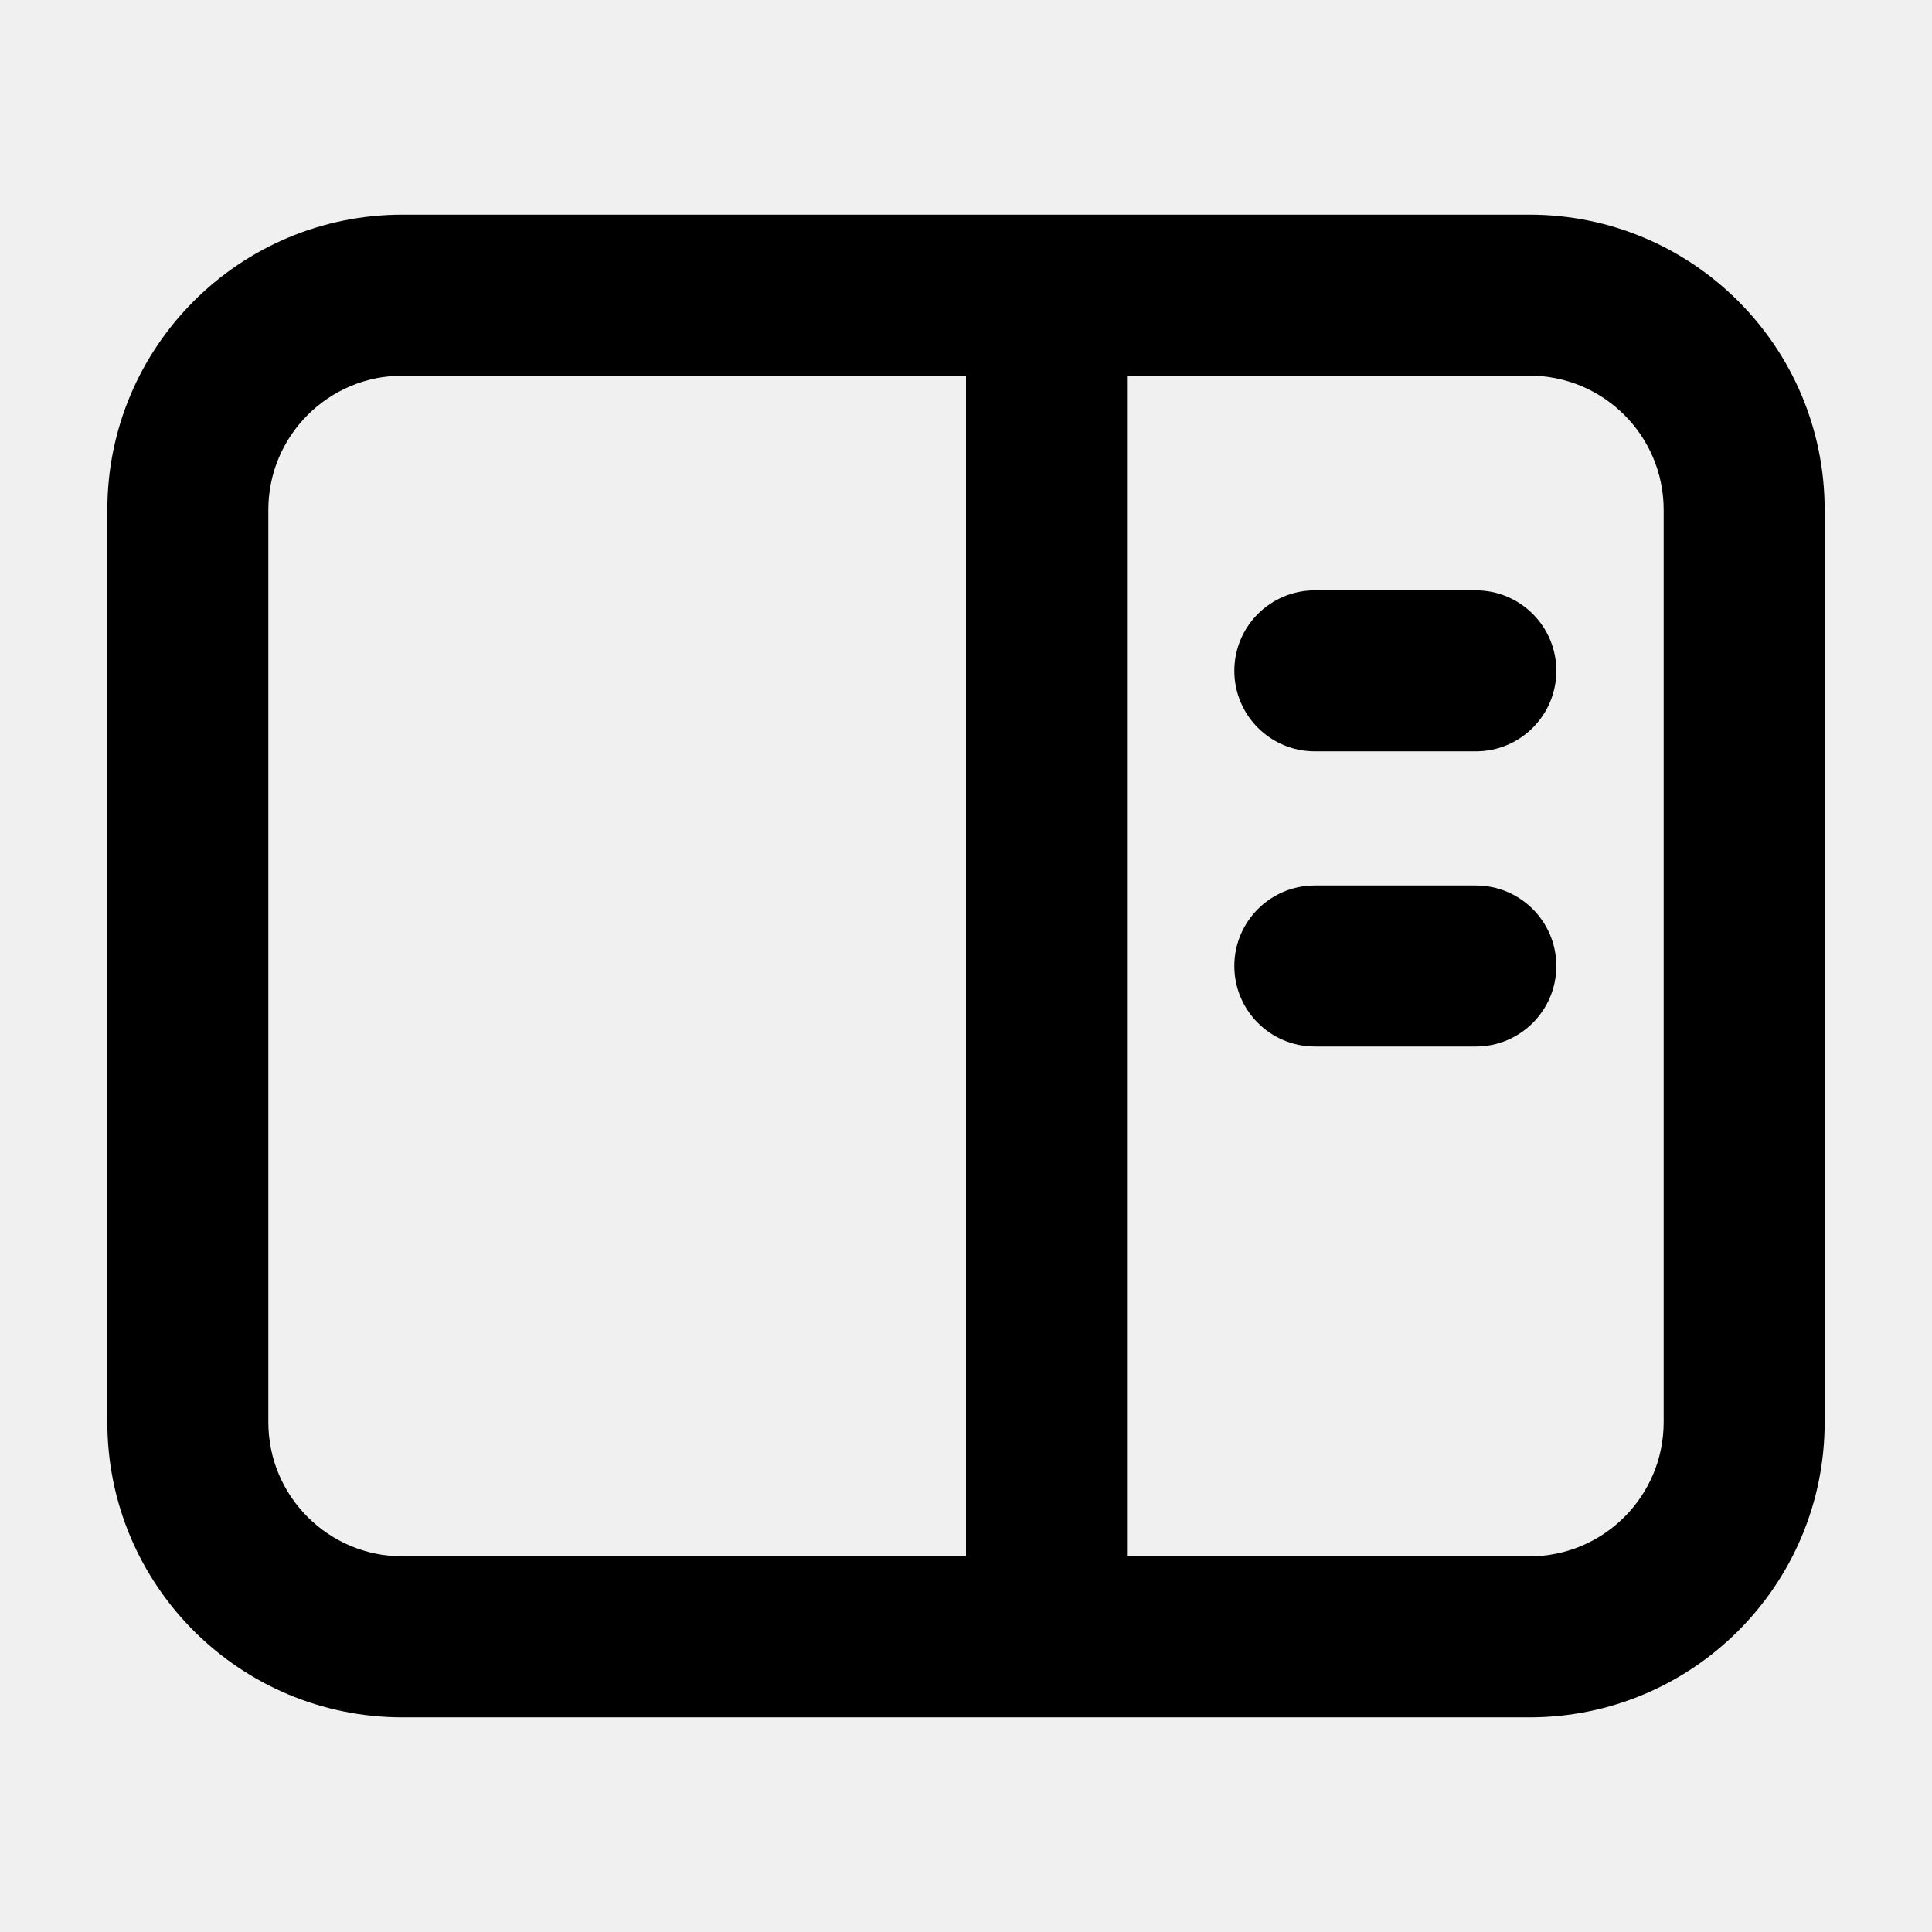
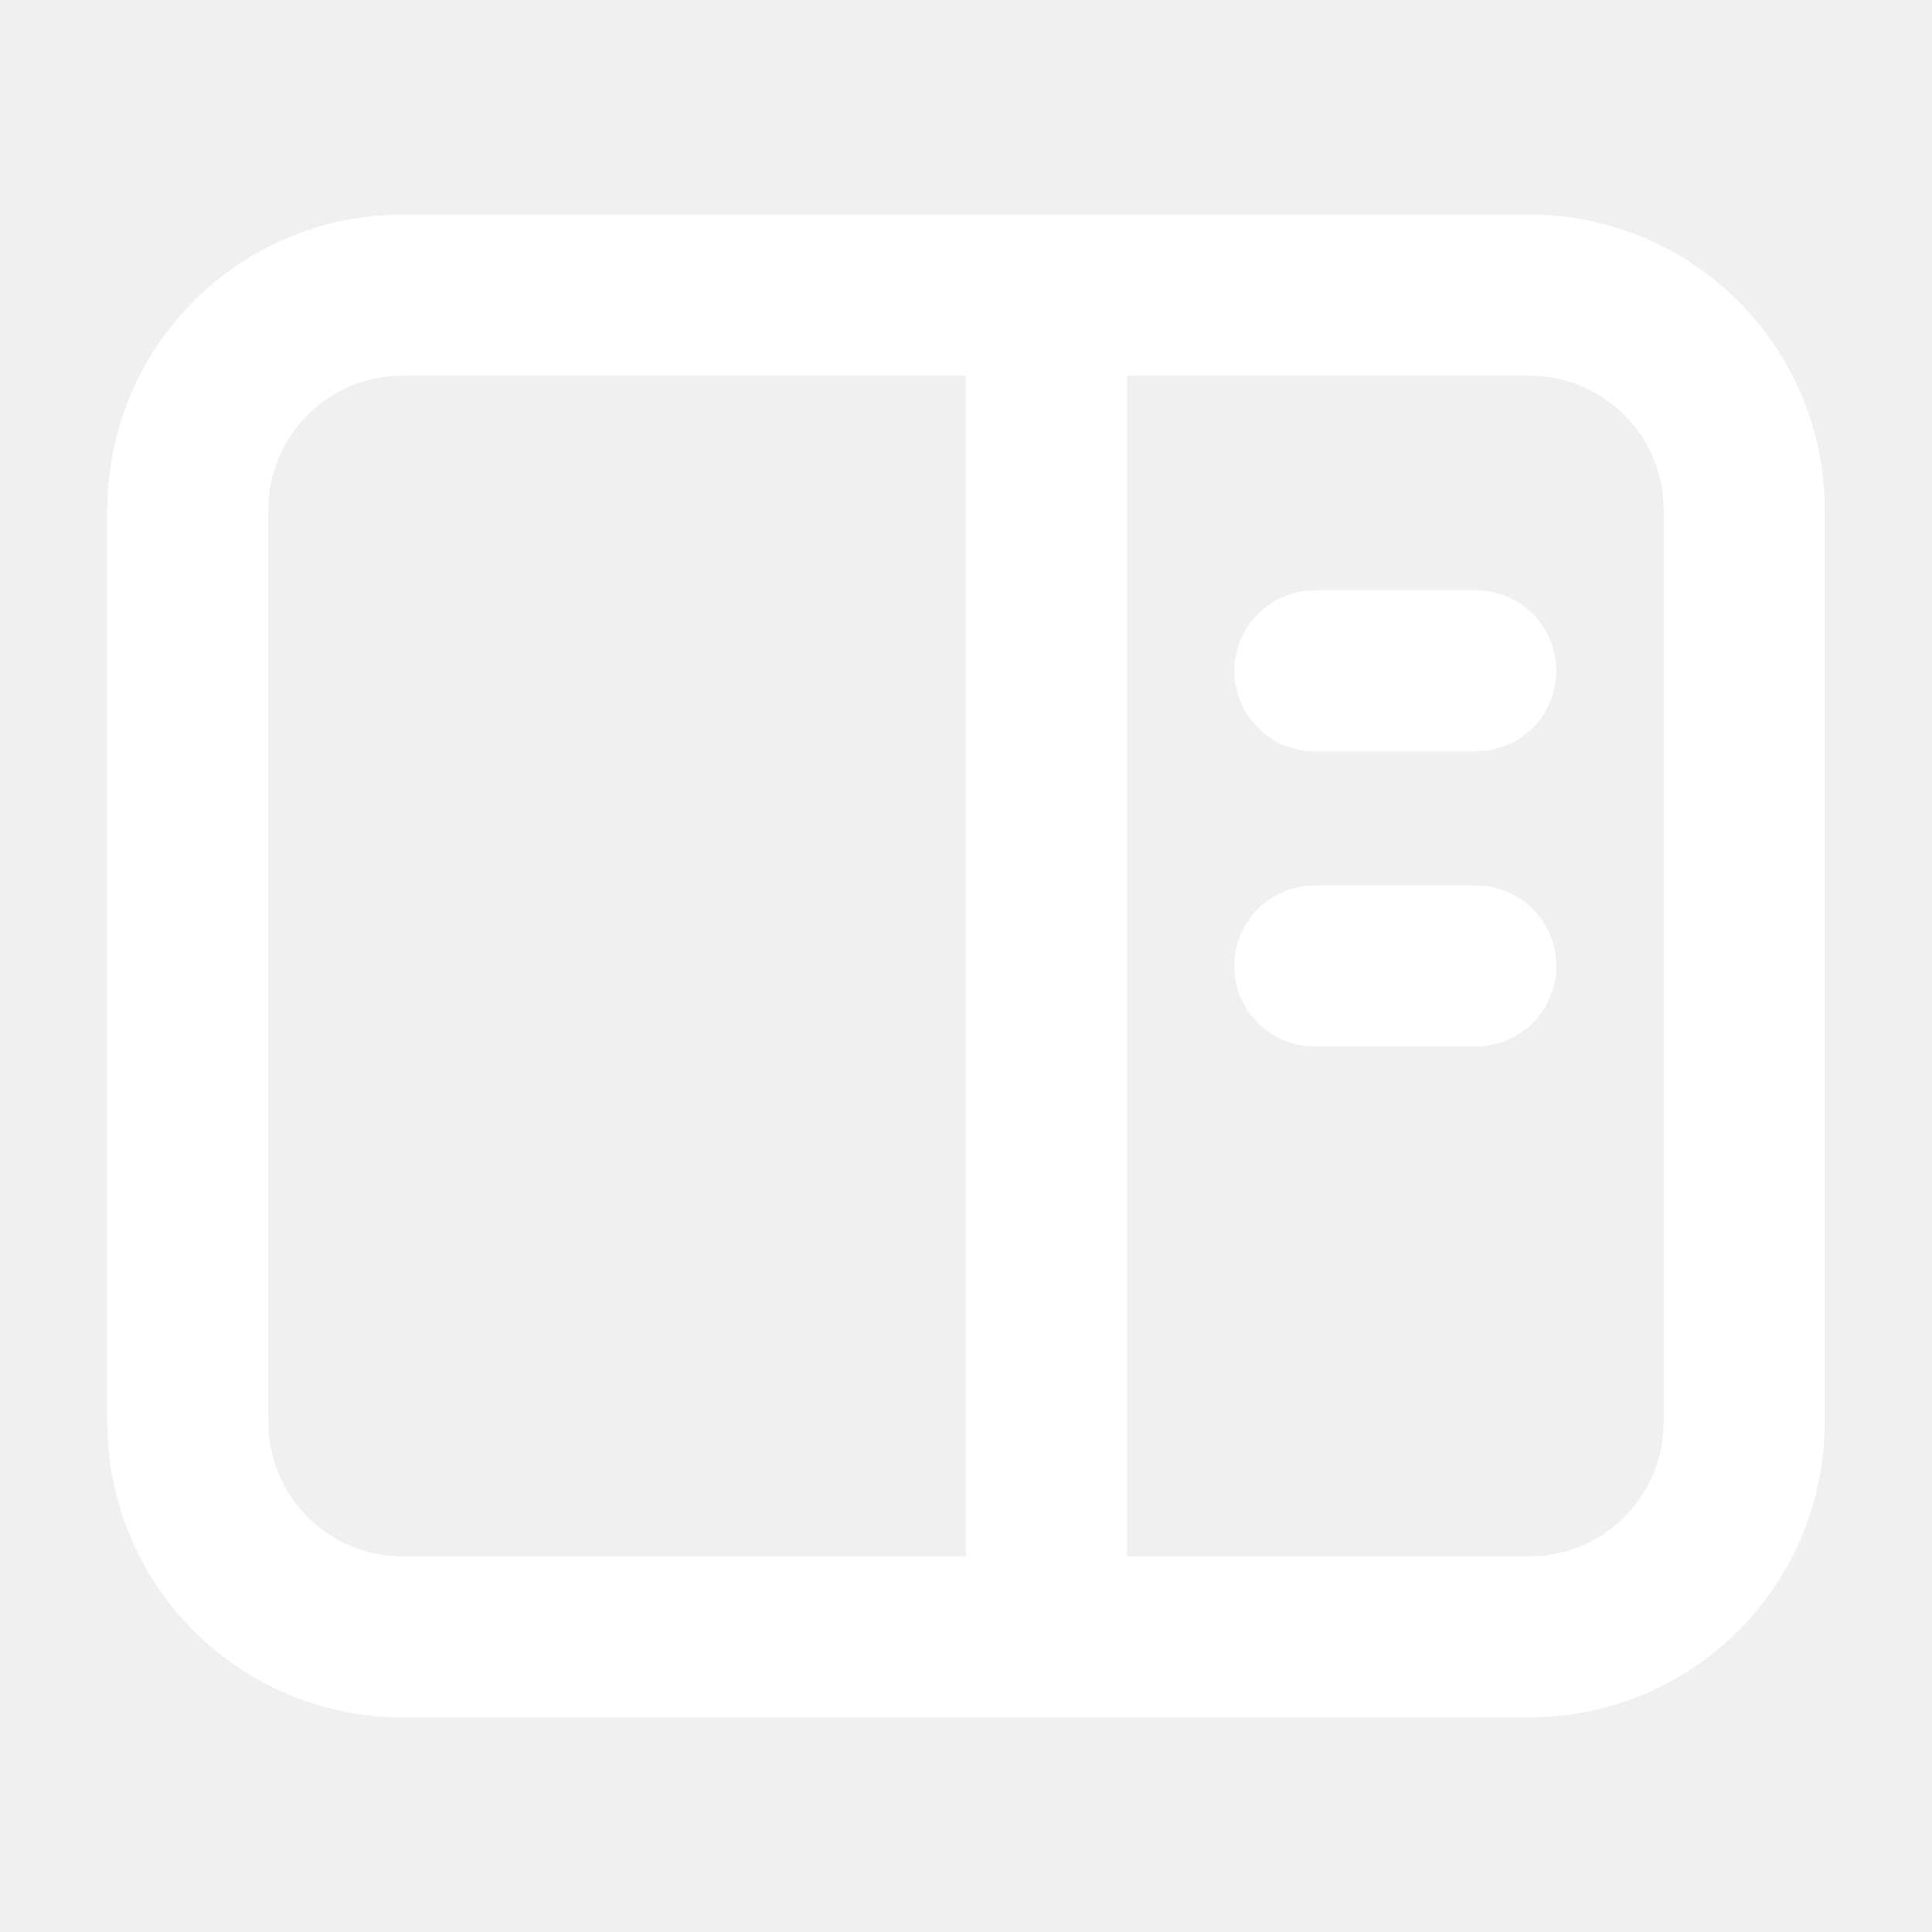
- <svg xmlns="http://www.w3.org/2000/svg" width="18" height="18" fill="#000000" viewBox="0 0 18 18">
+ <svg xmlns="http://www.w3.org/2000/svg" width="18" height="18" fill="#ffffff" viewBox="0 0 18 18">
  <path d="M13.75 8.25a.75.75 0 0 1 0 1.5h-1.5a.75.75 0 0 1 0-1.5zM13.75 5.5a.75.75 0 0 1 0 1.5h-1.5a.75.75 0 0 1 0-1.5z" />
  <path d="M14.25 2A2.75 2.75 0 0 1 17 4.75v8.5A2.75 2.75 0 0 1 14.25 16H3.75A2.75 2.75 0 0 1 1 13.25v-8.5A2.75 2.75 0 0 1 3.75 2zM3.75 3.5c-.69 0-1.25.56-1.25 1.25v8.5c0 .69.56 1.25 1.25 1.25H9v-11zm6.75 11h3.75c.69 0 1.25-.56 1.25-1.25v-8.5c0-.69-.56-1.25-1.25-1.25H10.5z" />
</svg>
